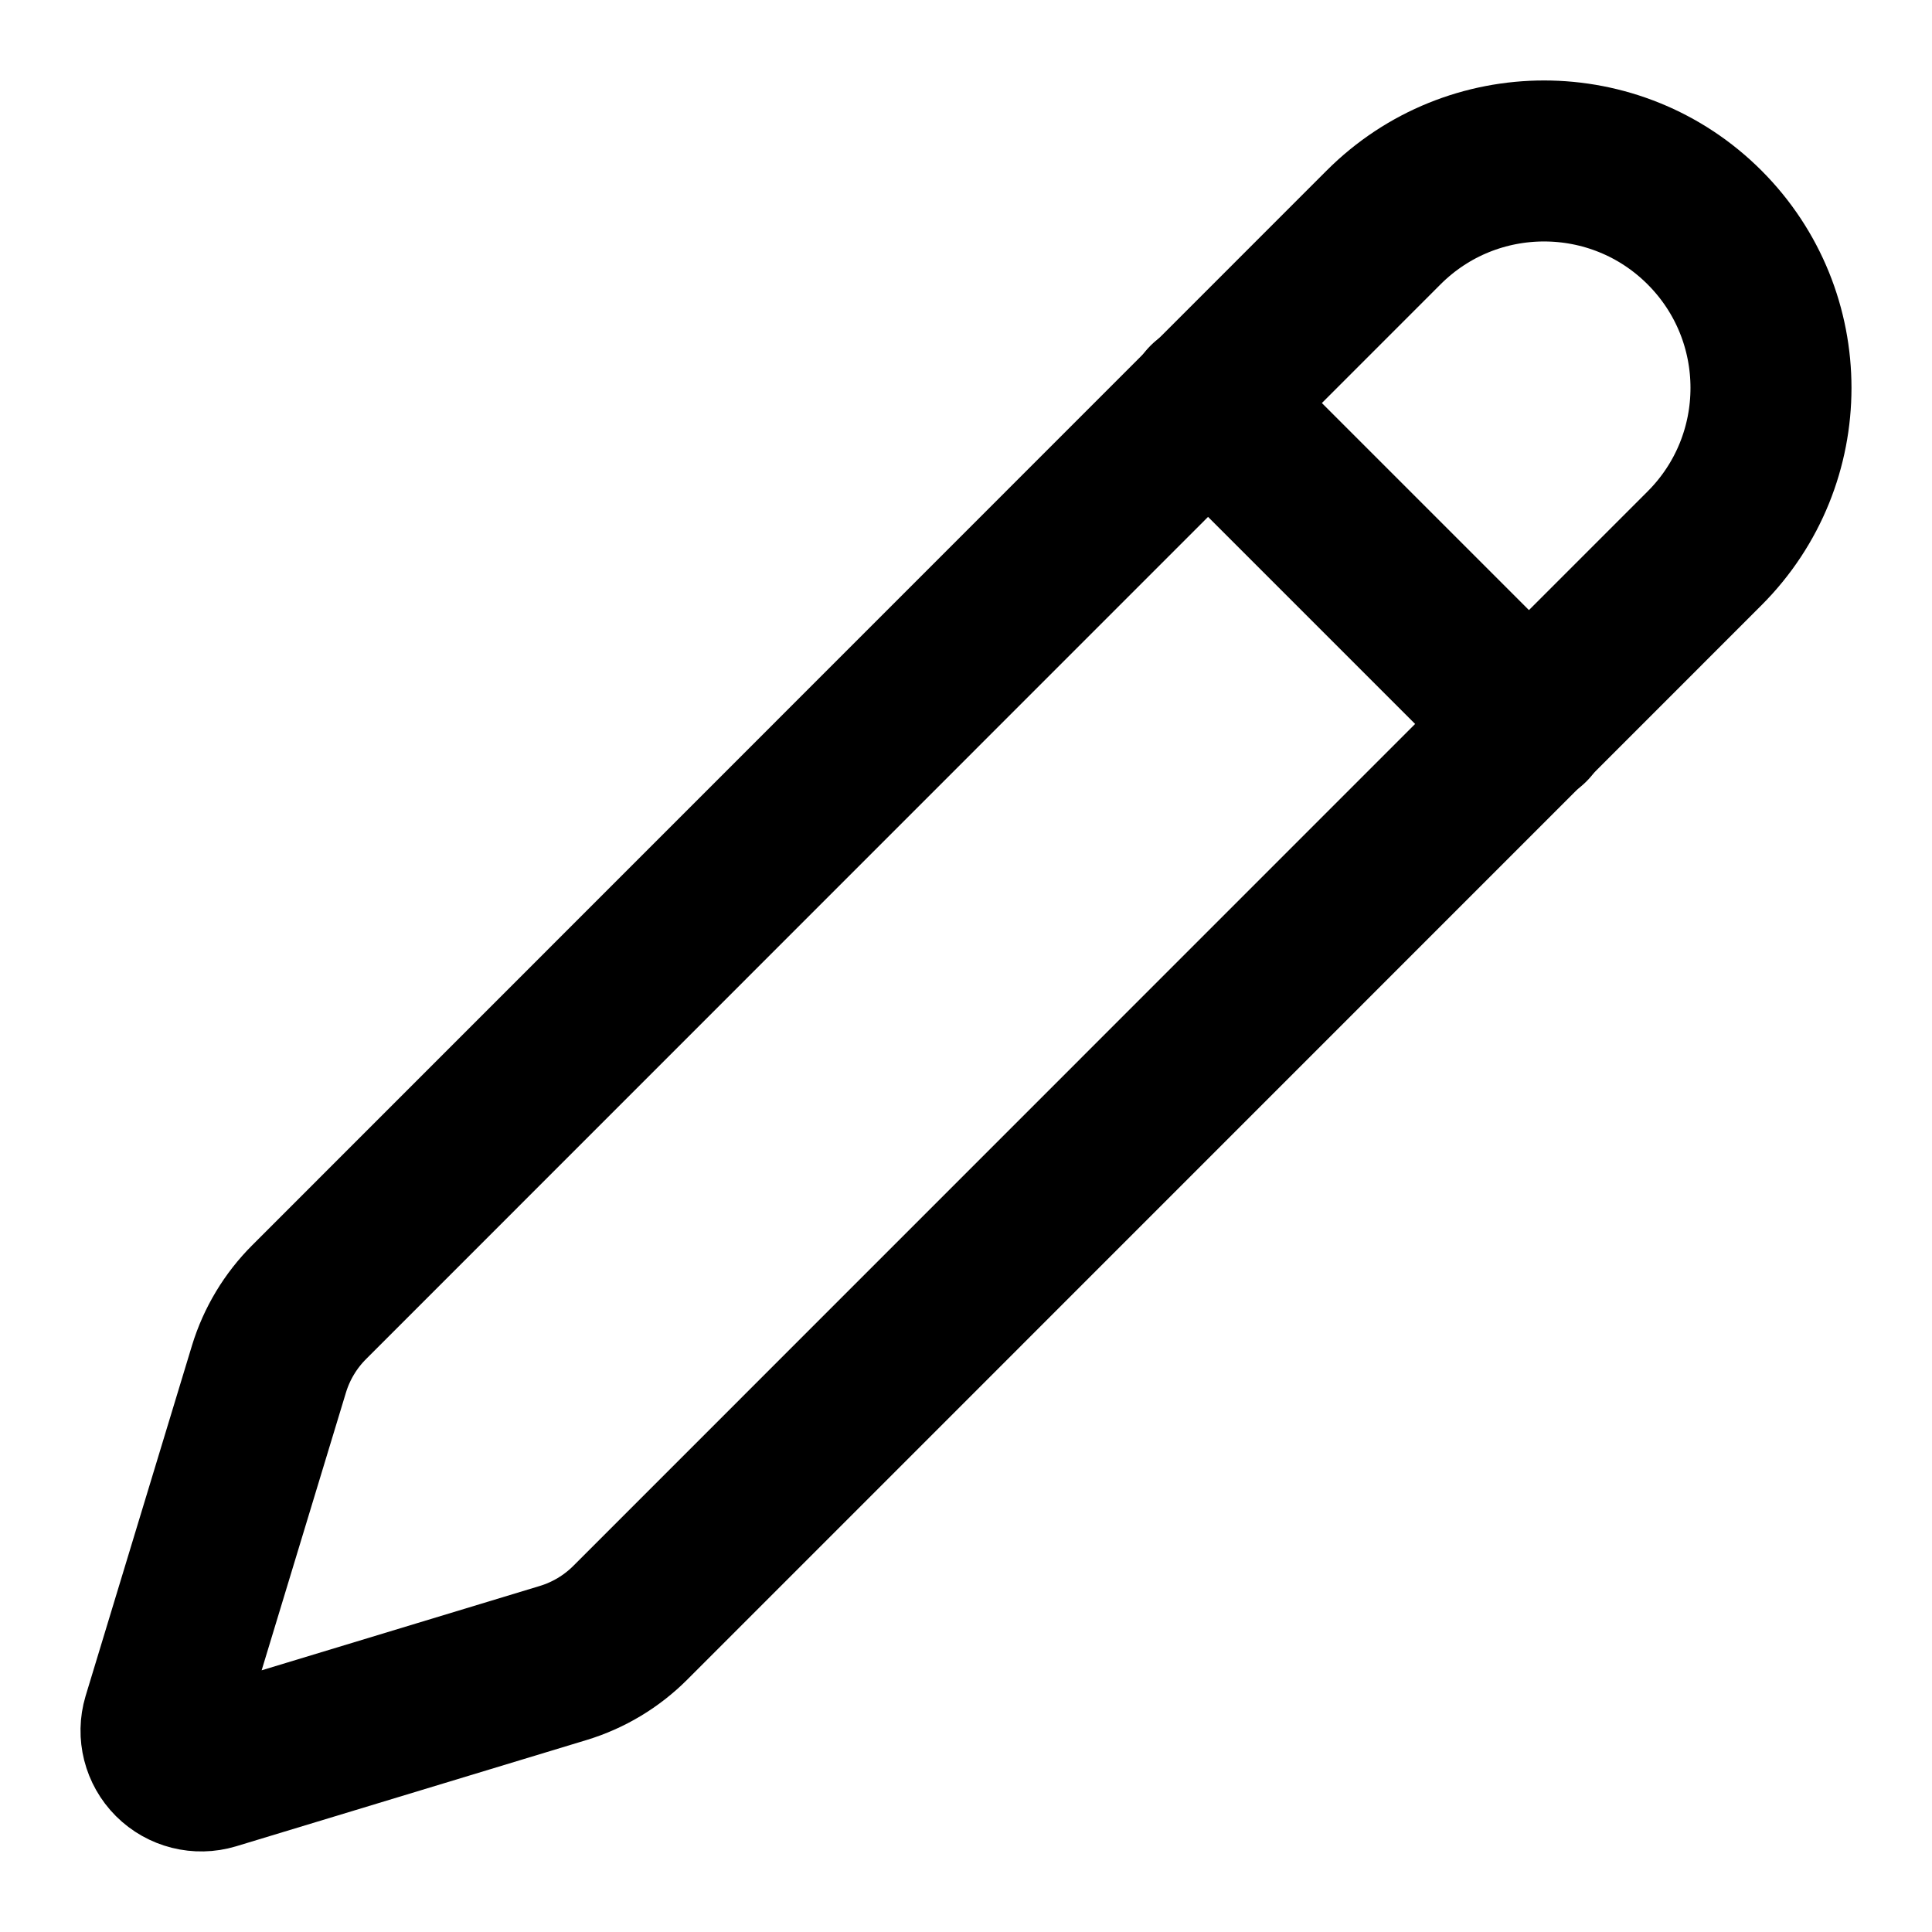
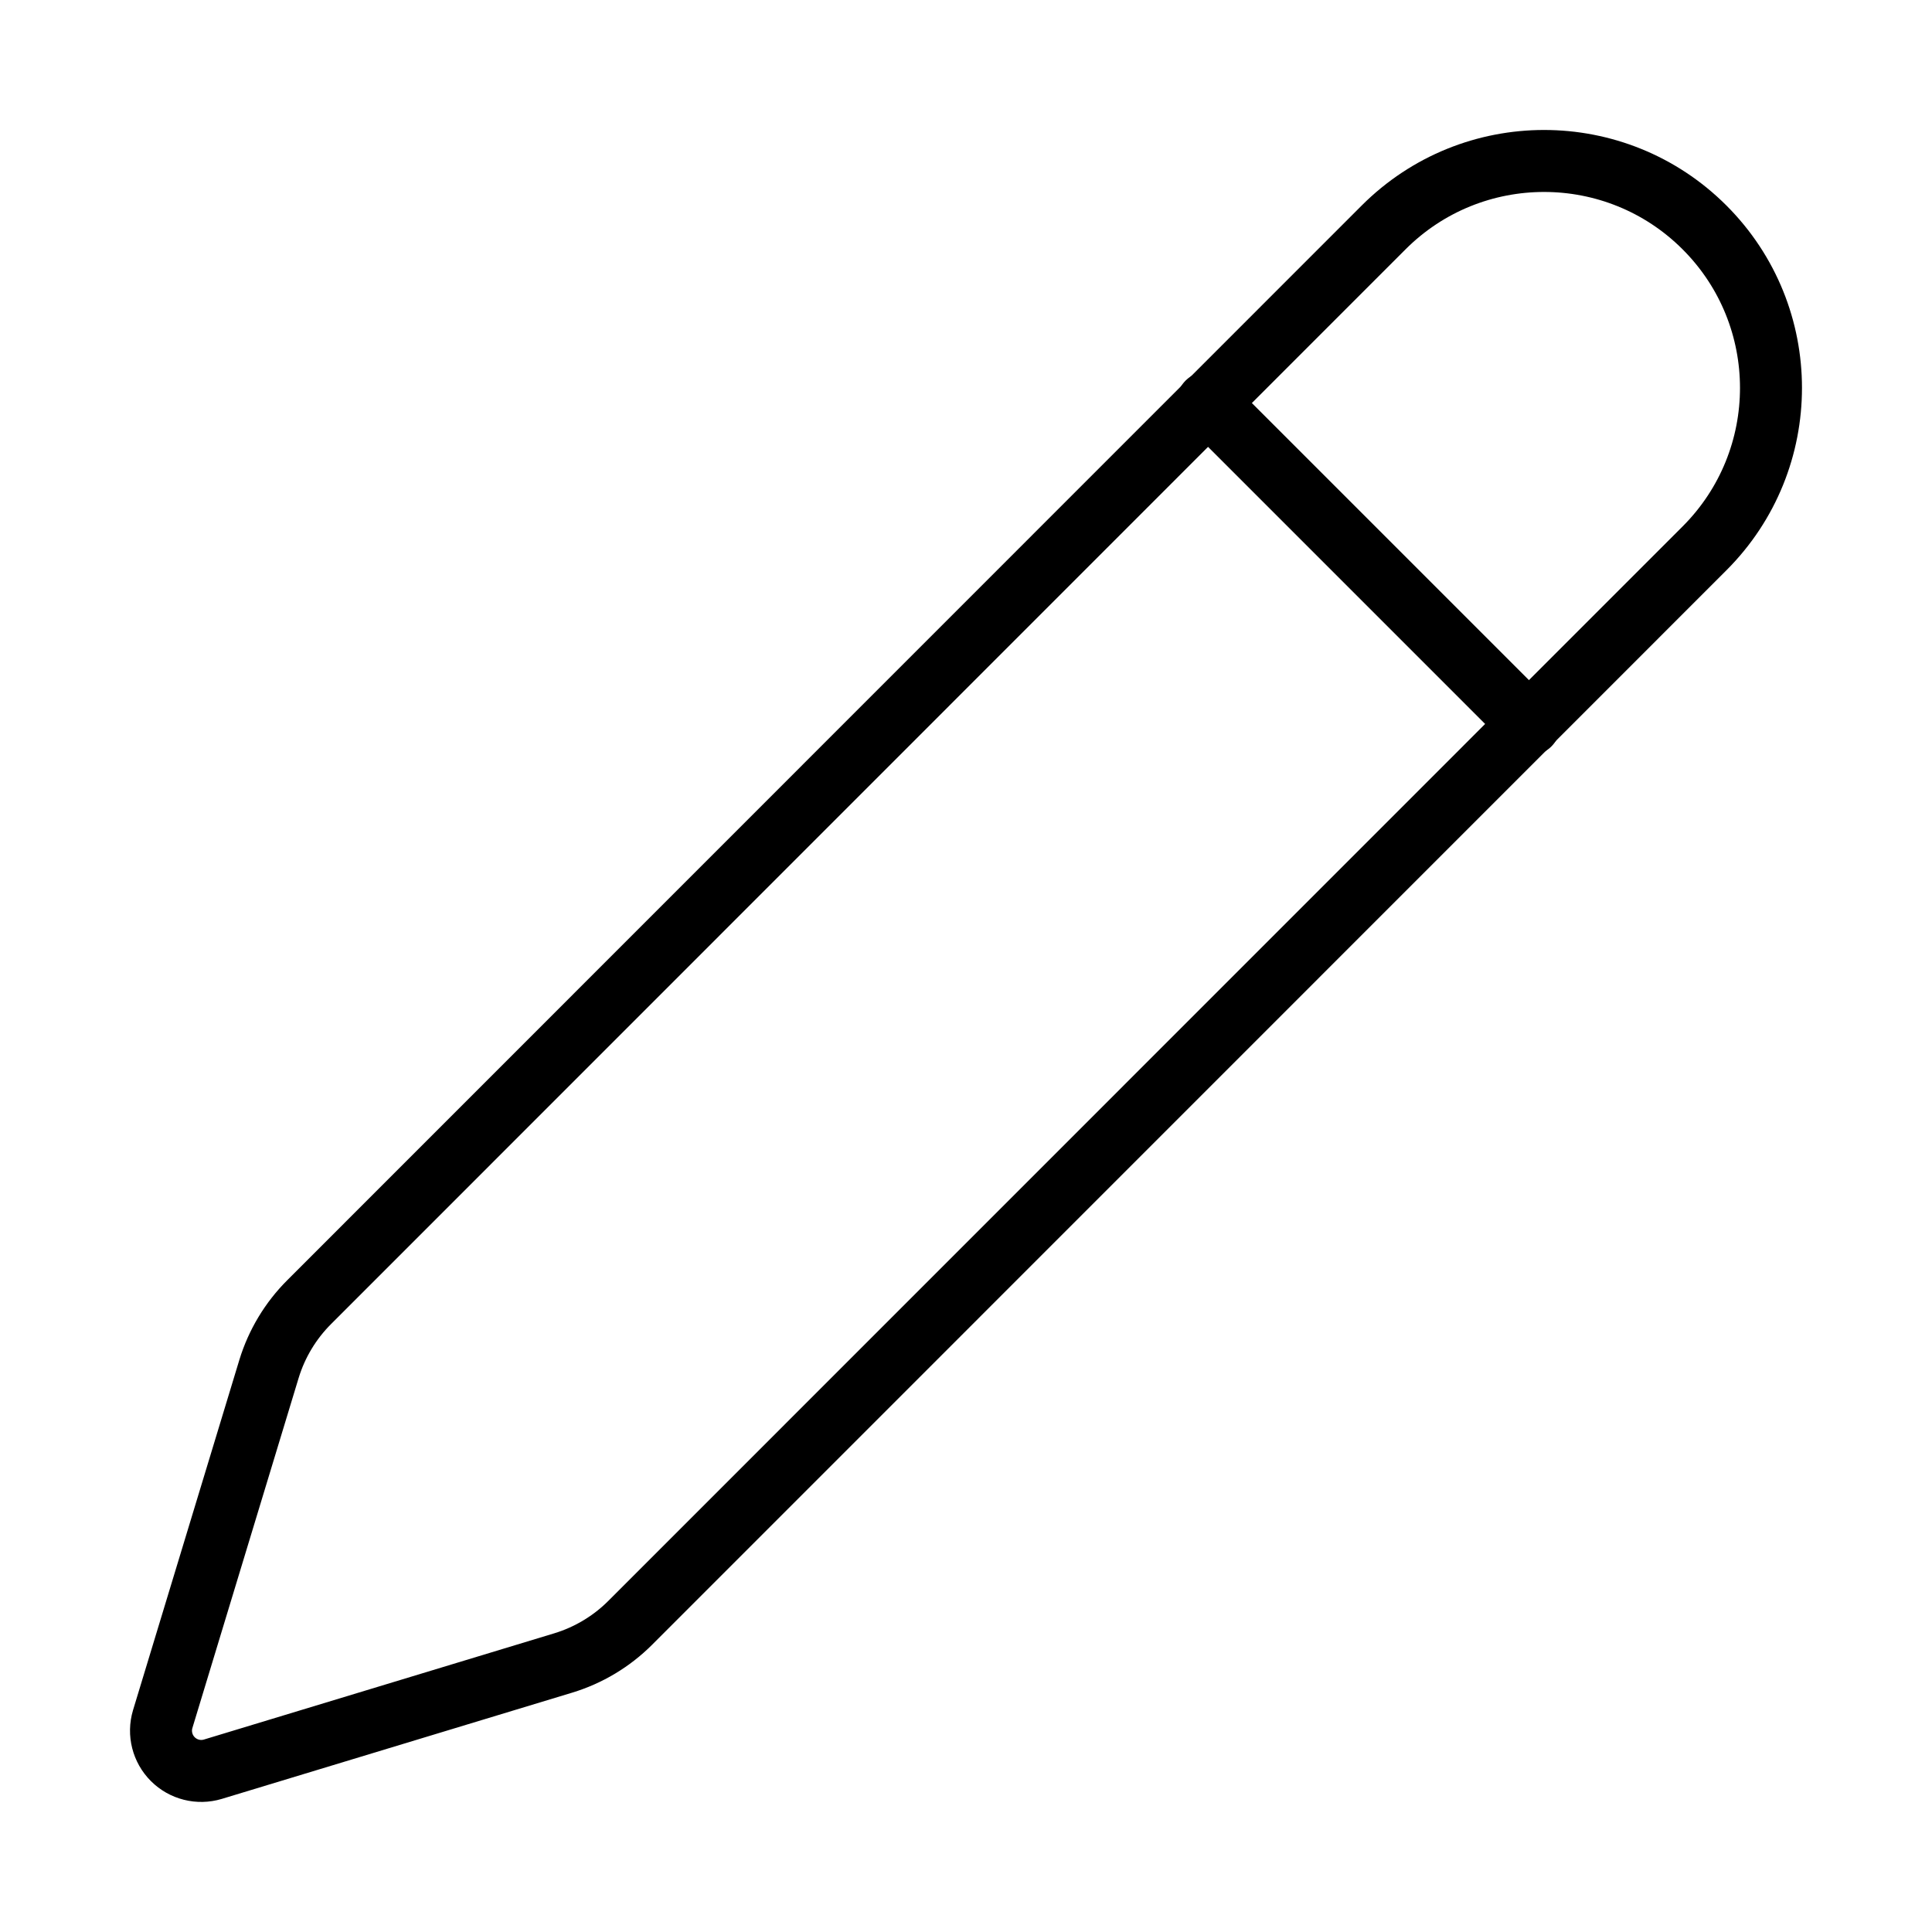
- <svg xmlns="http://www.w3.org/2000/svg" width="24" height="24" viewBox="0 0 24 24" fill="none" stroke="currentColor" stroke-width="2" stroke-linecap="round" stroke-linejoin="round" class="lucide lucide-pencil-icon lucide-pencil">
+ <svg xmlns="http://www.w3.org/2000/svg" width="24" height="24" viewBox="0 0 24 24" fill="none" stroke="currentColor" stroke-width="0.77" stroke-linecap="round" stroke-linejoin="round" class="lucide lucide-pencil-icon lucide-pencil">
  <path d="M21.174 6.812a1 1 0 0 0-3.986-3.987L3.842 16.174a2 2 0 0 0-.5.83l-1.321 4.352a.5.5 0 0 0 .623.622l4.353-1.32a2 2 0 0 0 .83-.497z" />
  <path d="m15 5 4 4" />
</svg>
